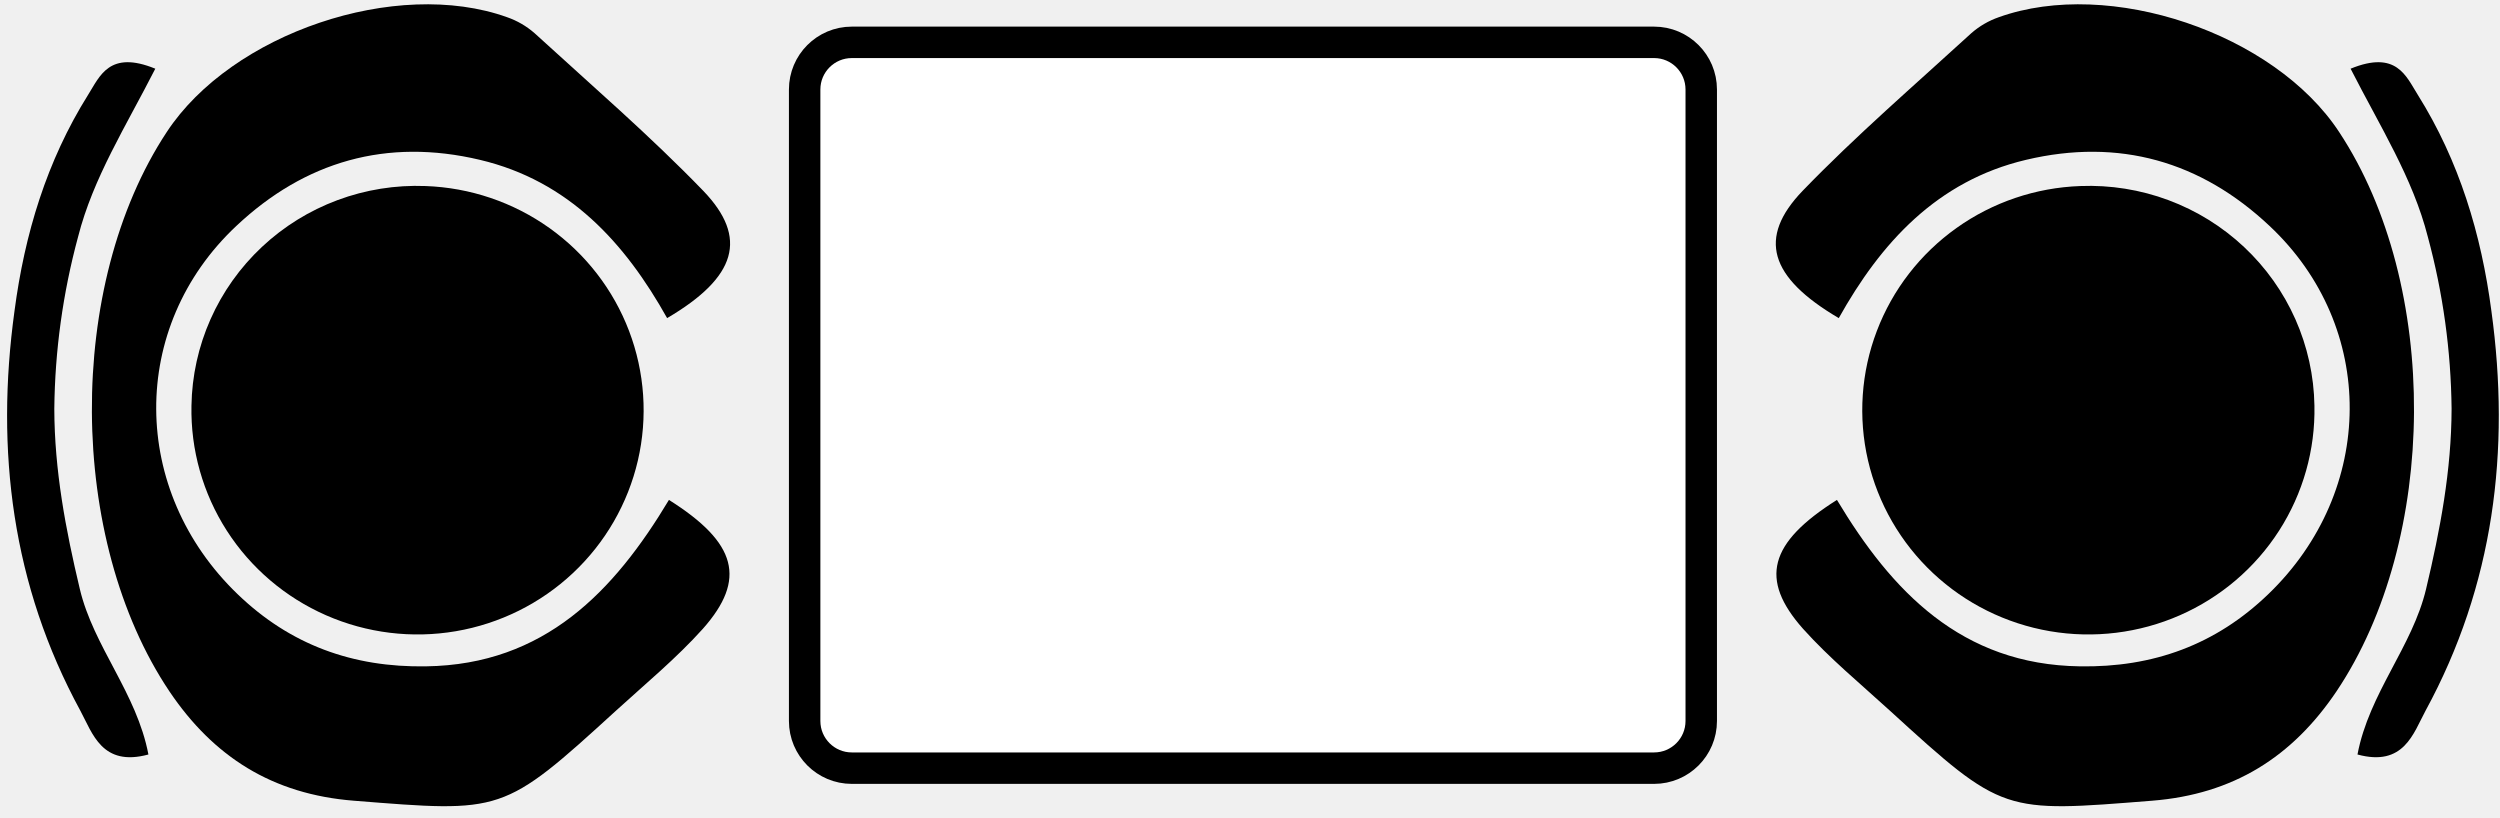
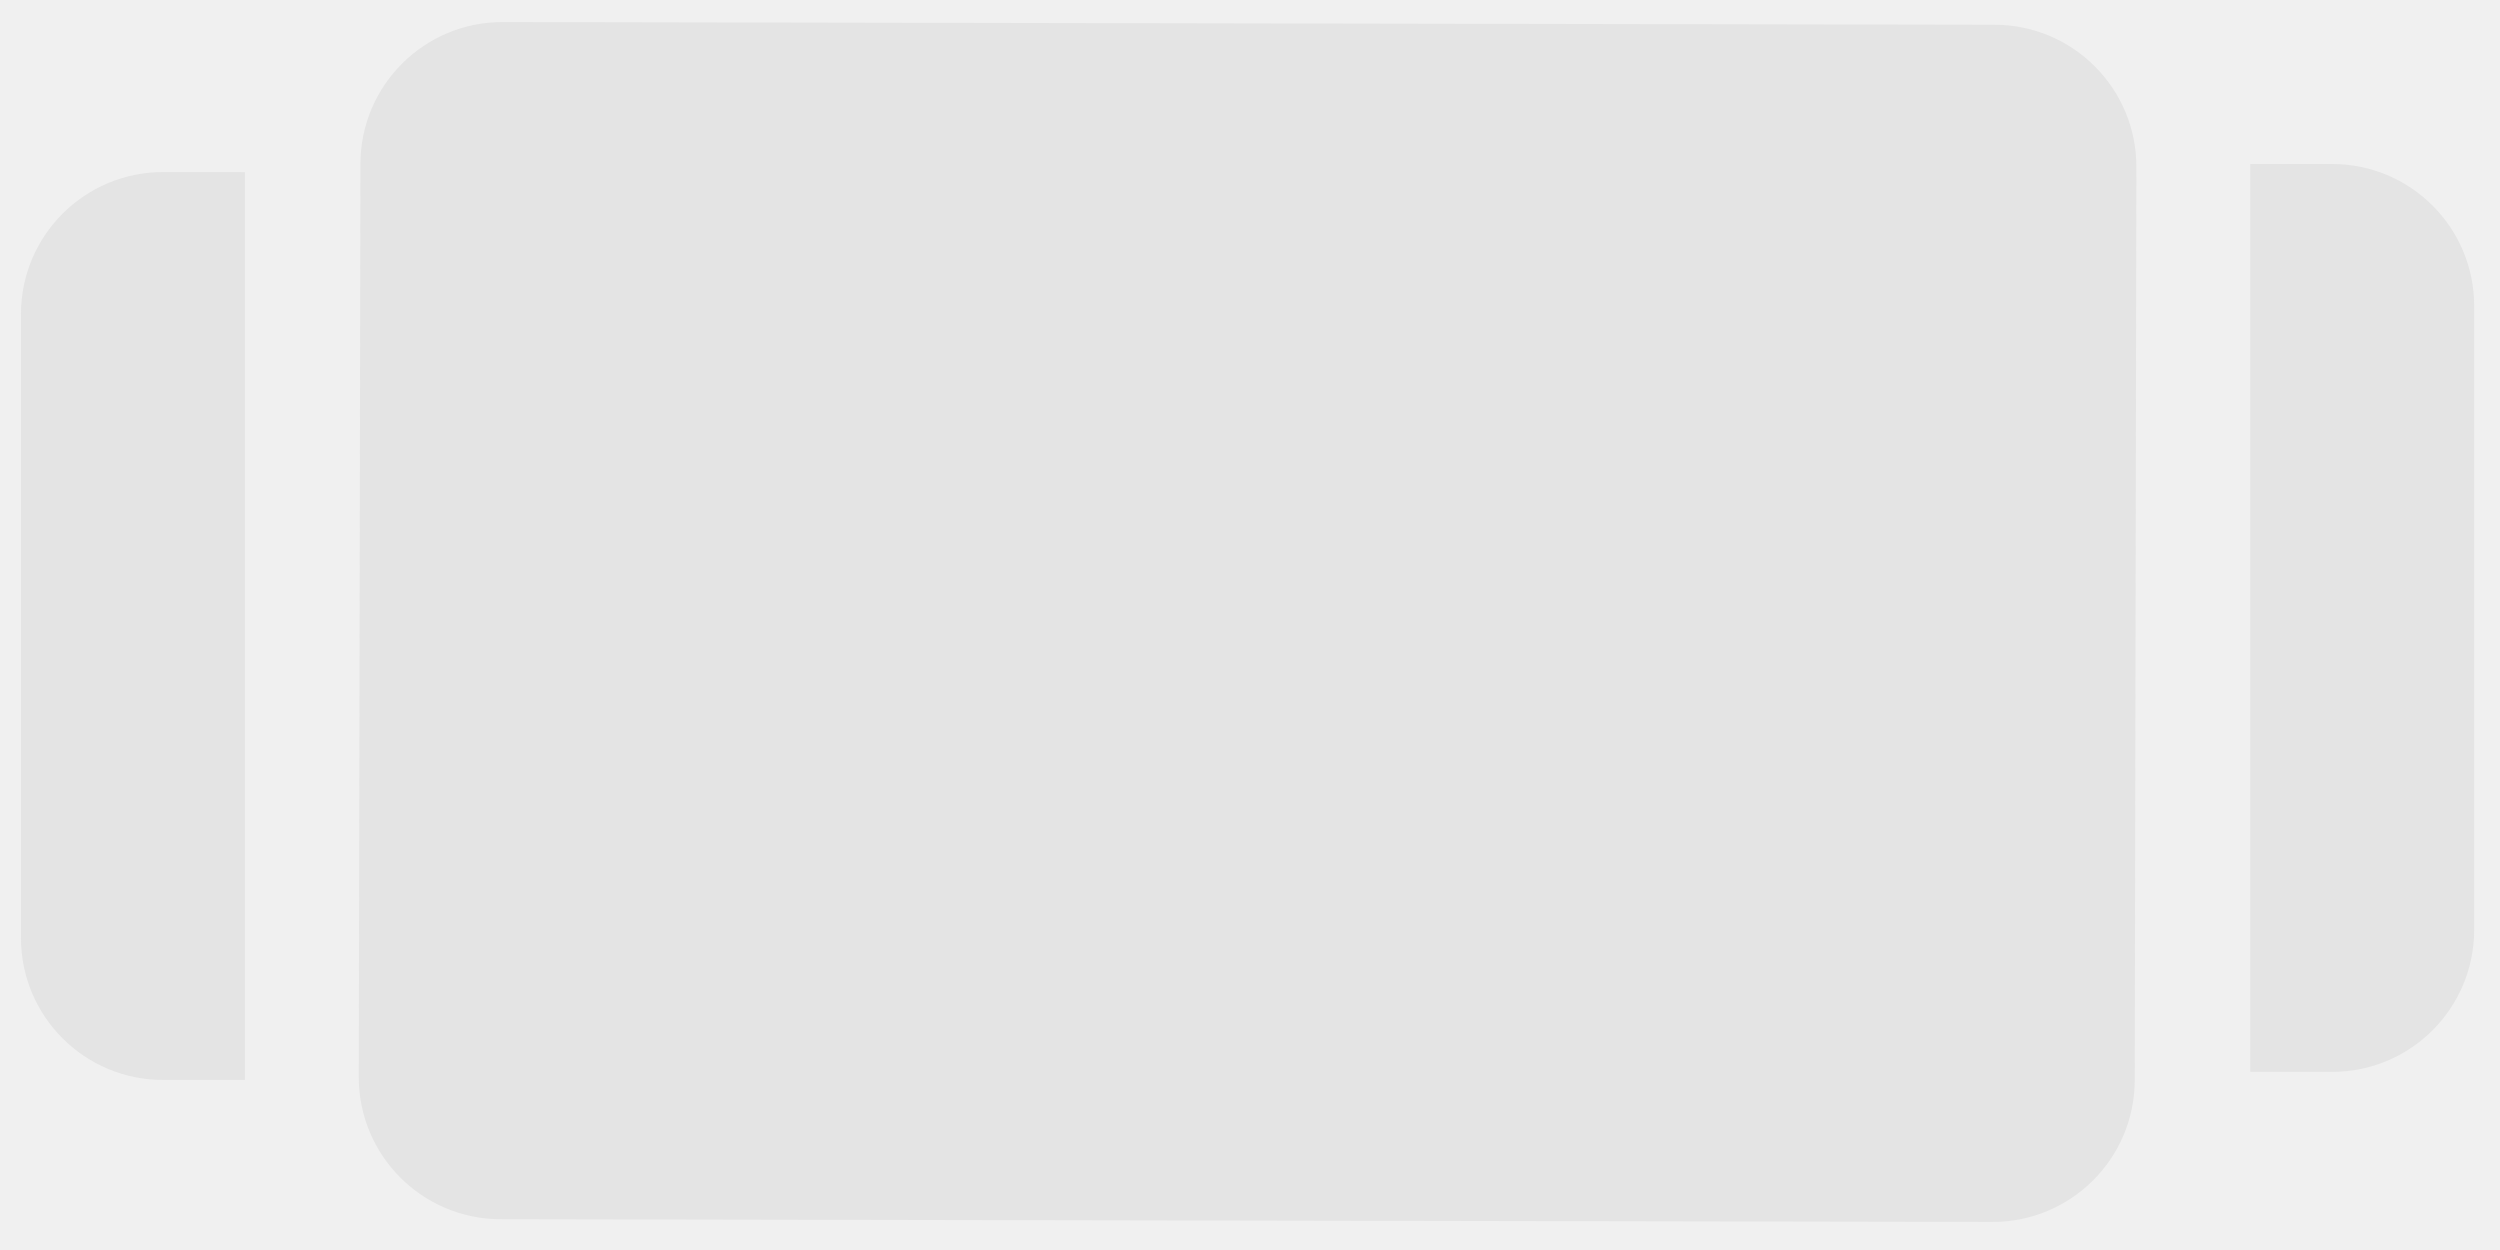
- <svg xmlns="http://www.w3.org/2000/svg" width="159" height="52" viewBox="0 0 159 52" fill="none">
-   <g clip-path="url(#clip0_26_556)">
-     <path d="M42.429 20.232C46.861 17.626 47.592 15.12 44.734 12.143C41.337 8.626 37.613 5.419 33.995 2.107C33.486 1.662 32.894 1.318 32.254 1.095C25.205 -1.434 14.726 2.116 10.603 8.401C4.171 18.151 4.291 34.295 10.767 43.959C13.577 48.134 17.325 50.516 22.506 50.926C31.965 51.675 31.96 51.79 39.177 45.199C41.049 43.491 43.026 41.859 44.705 39.988C47.486 36.848 46.885 34.529 42.545 31.794C39.057 37.612 34.63 42.269 27.106 42.379C22.429 42.46 18.445 41 15.116 37.793C8.265 31.207 8.178 20.795 15.034 14.367C19.393 10.267 24.599 8.759 30.526 10.167C36.189 11.508 39.759 15.454 42.429 20.232Z" fill="black" />
-     <path d="M12.177 25.8C12.12 28.612 12.902 31.377 14.424 33.749C15.947 36.121 18.143 37.993 20.735 39.131C23.327 40.269 26.201 40.622 28.995 40.145C31.789 39.667 34.378 38.382 36.437 36.449C38.497 34.517 39.934 32.024 40.57 29.283C41.205 26.543 41.009 23.677 40.008 21.047C39.006 18.416 37.242 16.138 34.939 14.499C32.636 12.859 29.896 11.932 27.063 11.832C25.155 11.758 23.252 12.062 21.464 12.728C19.677 13.393 18.042 14.406 16.655 15.708C15.268 17.009 14.157 18.572 13.388 20.305C12.619 22.039 12.207 23.907 12.177 25.8Z" fill="black" />
-     <path d="M9.877 4.369C6.951 3.171 6.35 4.846 5.604 6.029C2.968 10.238 1.563 14.901 0.923 19.773C-0.299 28.659 0.769 37.225 5.109 45.199C5.883 46.631 6.485 48.788 9.439 47.986C8.698 44.073 5.946 41.133 5.075 37.454C4.175 33.674 3.463 29.914 3.454 26.001C3.492 22.308 3.999 18.635 4.964 15.068C5.917 11.317 8.01 8.034 9.877 4.369Z" fill="black" />
-   </g>
-   <g clip-path="url(#clip1_26_556)">
-     <path d="M116.946 20.232C112.514 17.626 111.783 15.12 114.641 12.143C118.038 8.626 121.762 5.419 125.38 2.107C125.889 1.662 126.481 1.318 127.121 1.095C134.17 -1.434 144.649 2.116 148.772 8.401C155.204 18.151 155.084 34.295 148.608 43.959C145.798 48.134 142.051 50.516 136.869 50.926C127.41 51.675 127.415 51.79 120.198 45.199C118.326 43.491 116.349 41.859 114.67 39.988C111.889 36.848 112.49 34.529 116.83 31.794C120.318 37.612 124.745 42.269 132.269 42.379C136.946 42.46 140.929 41 144.259 37.793C151.11 31.207 151.197 20.795 144.341 14.367C139.982 10.267 134.776 8.759 128.849 10.167C123.186 11.508 119.616 15.454 116.946 20.232Z" fill="black" />
-     <path d="M147.198 25.8C147.255 28.612 146.473 31.377 144.951 33.749C143.428 36.121 141.232 37.993 138.64 39.131C136.048 40.269 133.174 40.622 130.38 40.145C127.586 39.667 124.997 38.382 122.938 36.449C120.878 34.517 119.441 32.024 118.805 29.283C118.17 26.543 118.366 23.677 119.368 21.047C120.369 18.416 122.133 16.138 124.436 14.499C126.739 12.859 129.479 11.932 132.312 11.832C134.22 11.758 136.124 12.062 137.911 12.728C139.698 13.393 141.333 14.406 142.72 15.708C144.107 17.009 145.218 18.572 145.987 20.305C146.756 22.039 147.168 23.907 147.198 25.8Z" fill="black" />
-     <path d="M149.498 4.369C152.424 3.171 153.025 4.846 153.771 6.029C156.407 10.238 157.812 14.901 158.452 19.773C159.674 28.659 158.606 37.225 154.266 45.199C153.492 46.631 152.89 48.788 149.936 47.986C150.677 44.073 153.429 41.133 154.3 37.454C155.2 33.674 155.912 29.914 155.921 26.001C155.883 22.308 155.376 18.635 154.411 15.068C153.458 11.317 151.365 8.034 149.498 4.369Z" fill="black" />
-   </g>
-   <rect x="51.176" y="2.693" width="57.023" height="46.162" rx="3" fill="white" stroke="black" stroke-width="2" />
-   <defs>
-     <clipPath id="clip0_26_556">
-       <rect width="51" height="46" fill="white" transform="matrix(-4.37114e-08 1 1 4.37114e-08 0.441406 0.273926)" />
-     </clipPath>
-     <clipPath id="clip1_26_556">
-       <rect width="51" height="46" fill="white" transform="translate(158.934 0.273926) rotate(90)" />
-     </clipPath>
-   </defs>
+ <svg xmlns="http://www.w3.org/2000/svg" width="88" height="44" viewBox="0 0 88 44" fill="none">
+   <rect x="12.696" y="0.767" width="62.514" height="42.141" rx="5" transform="rotate(0.10348 12.6963 0.766724)" fill="#E4E4E4" />
+   <path d="M79.209 37.73L79.209 5.773L82.091 5.773C84.853 5.773 87.091 8.011 87.091 10.773L87.091 32.73C87.091 35.491 84.853 37.73 82.091 37.73L79.209 37.73Z" fill="#E4E4E4" />
+   <path d="M8.62 6.058L8.62 38.014L5.738 38.014C2.976 38.014 0.738 35.776 0.738 33.014L0.738 11.057C0.738 8.296 2.976 6.057 5.738 6.057L8.62 6.058Z" fill="#E4E4E4" />
</svg>
